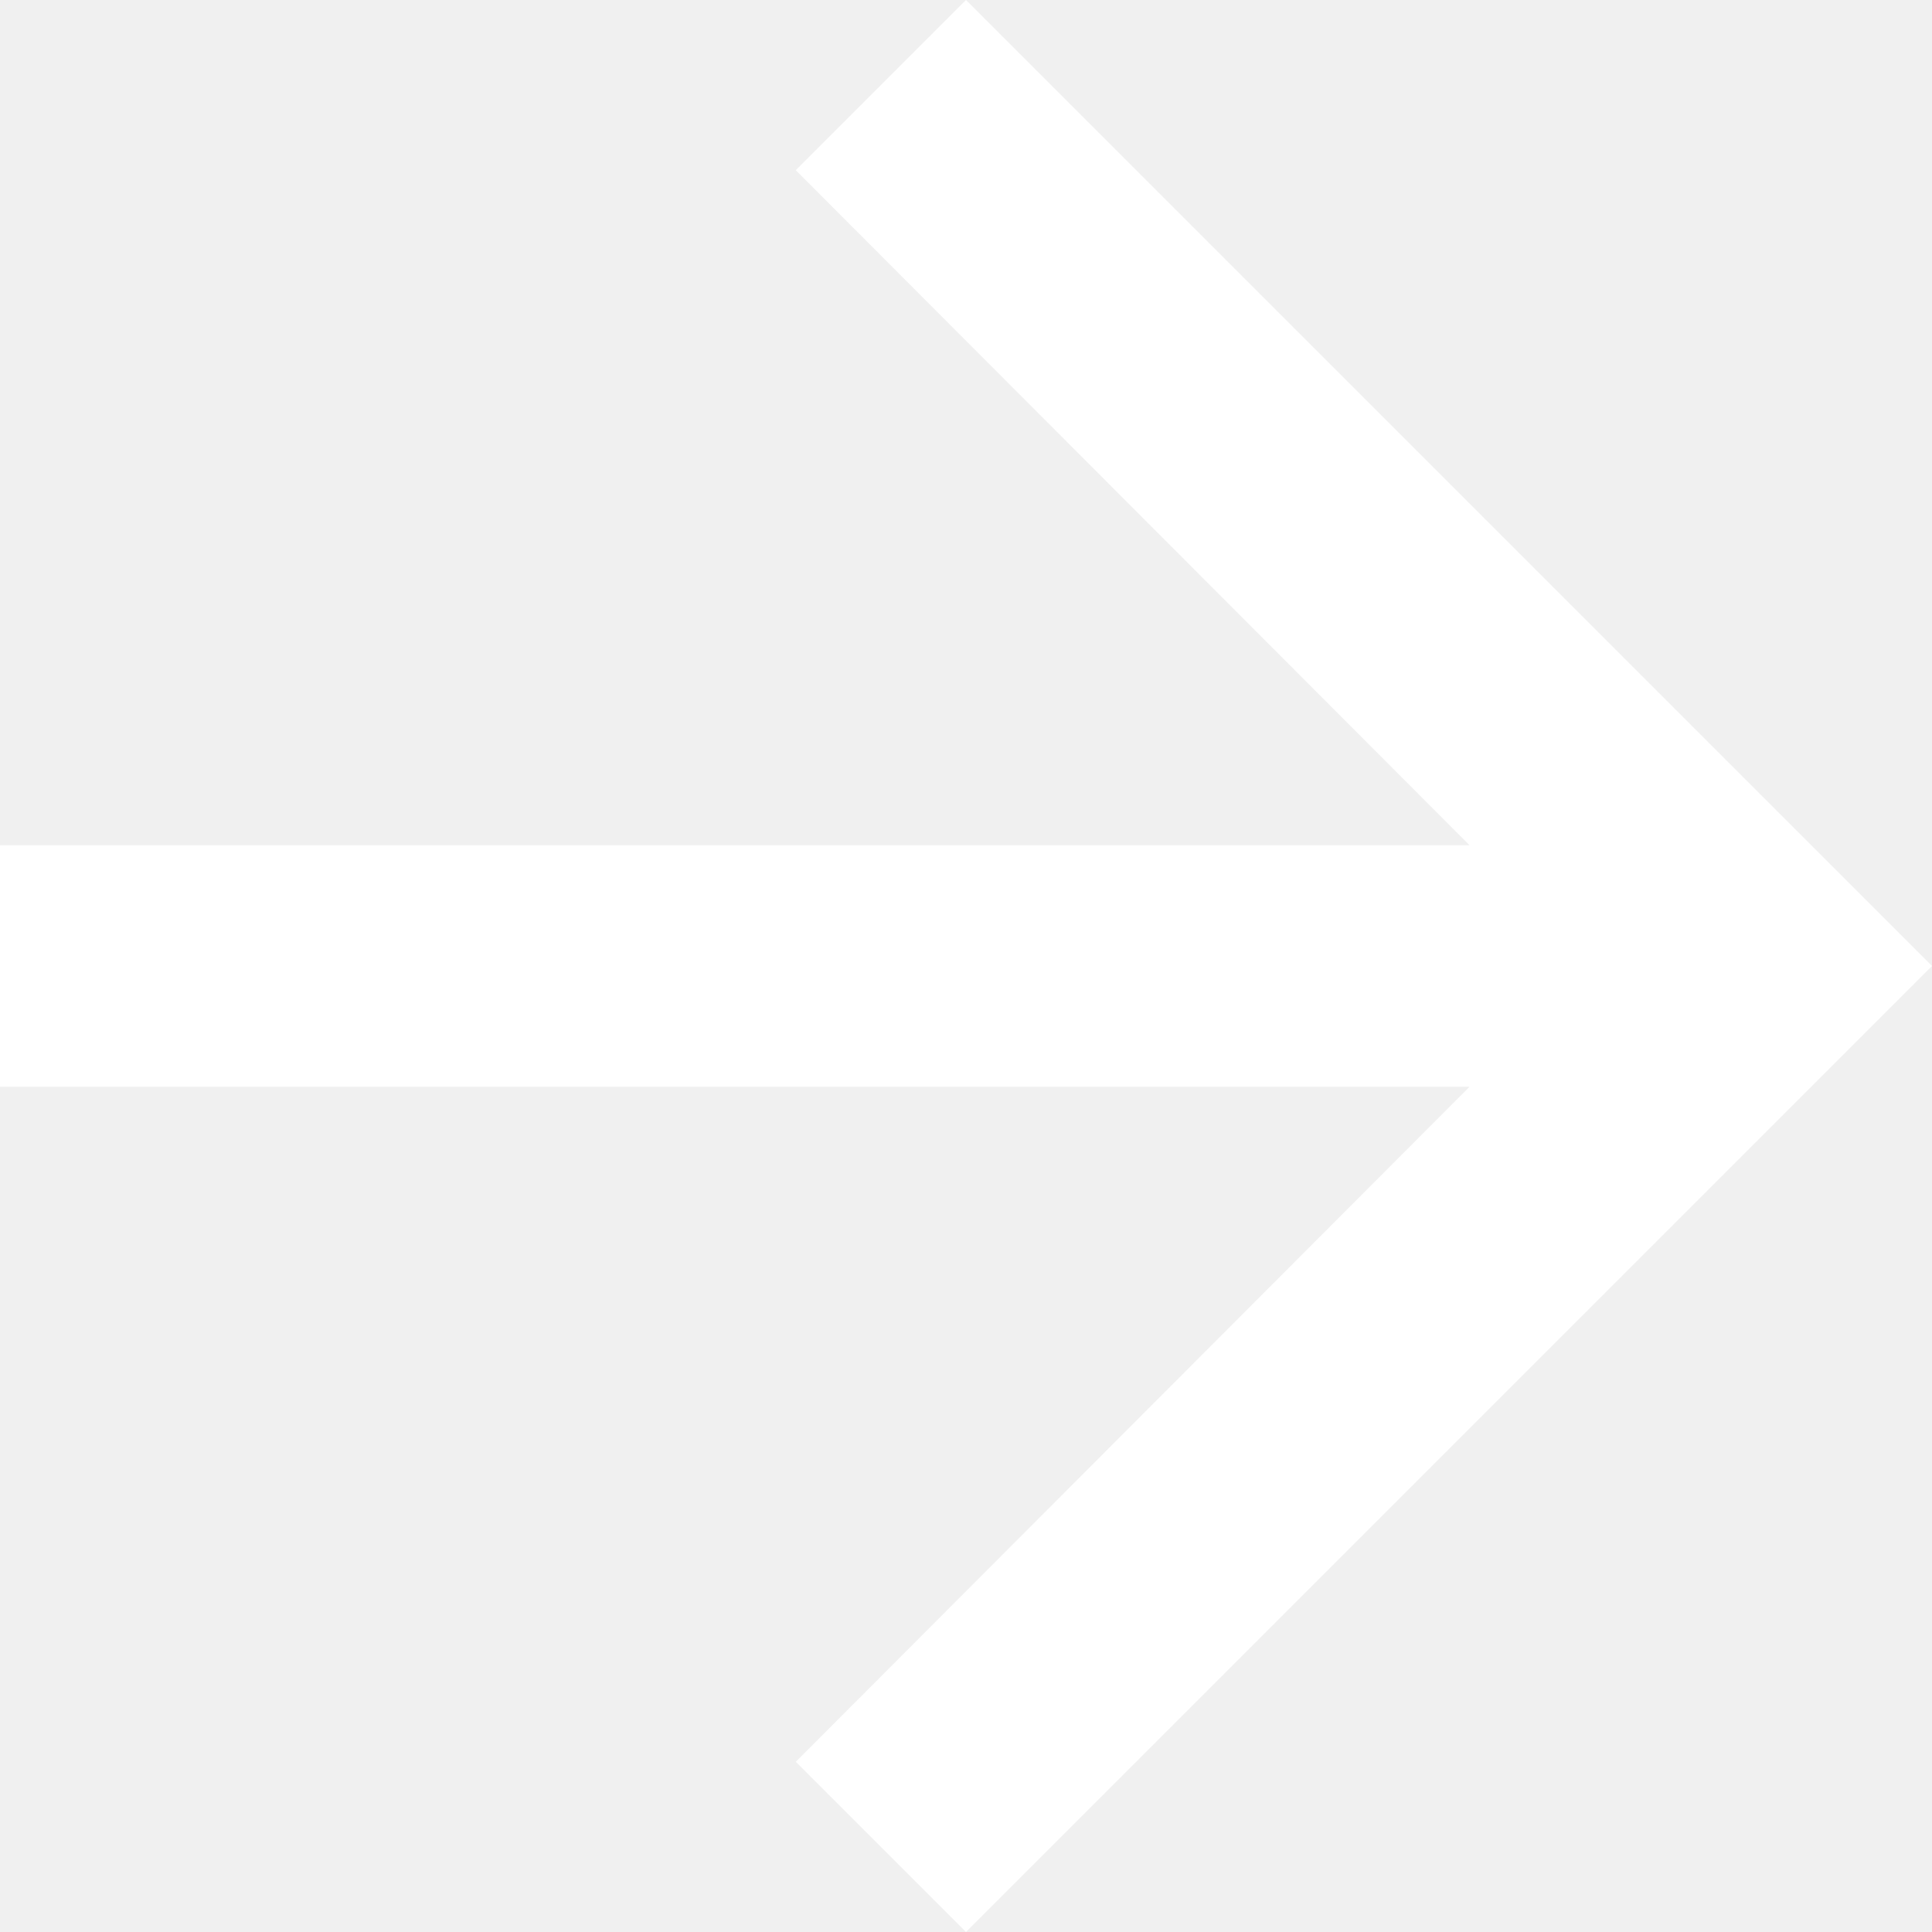
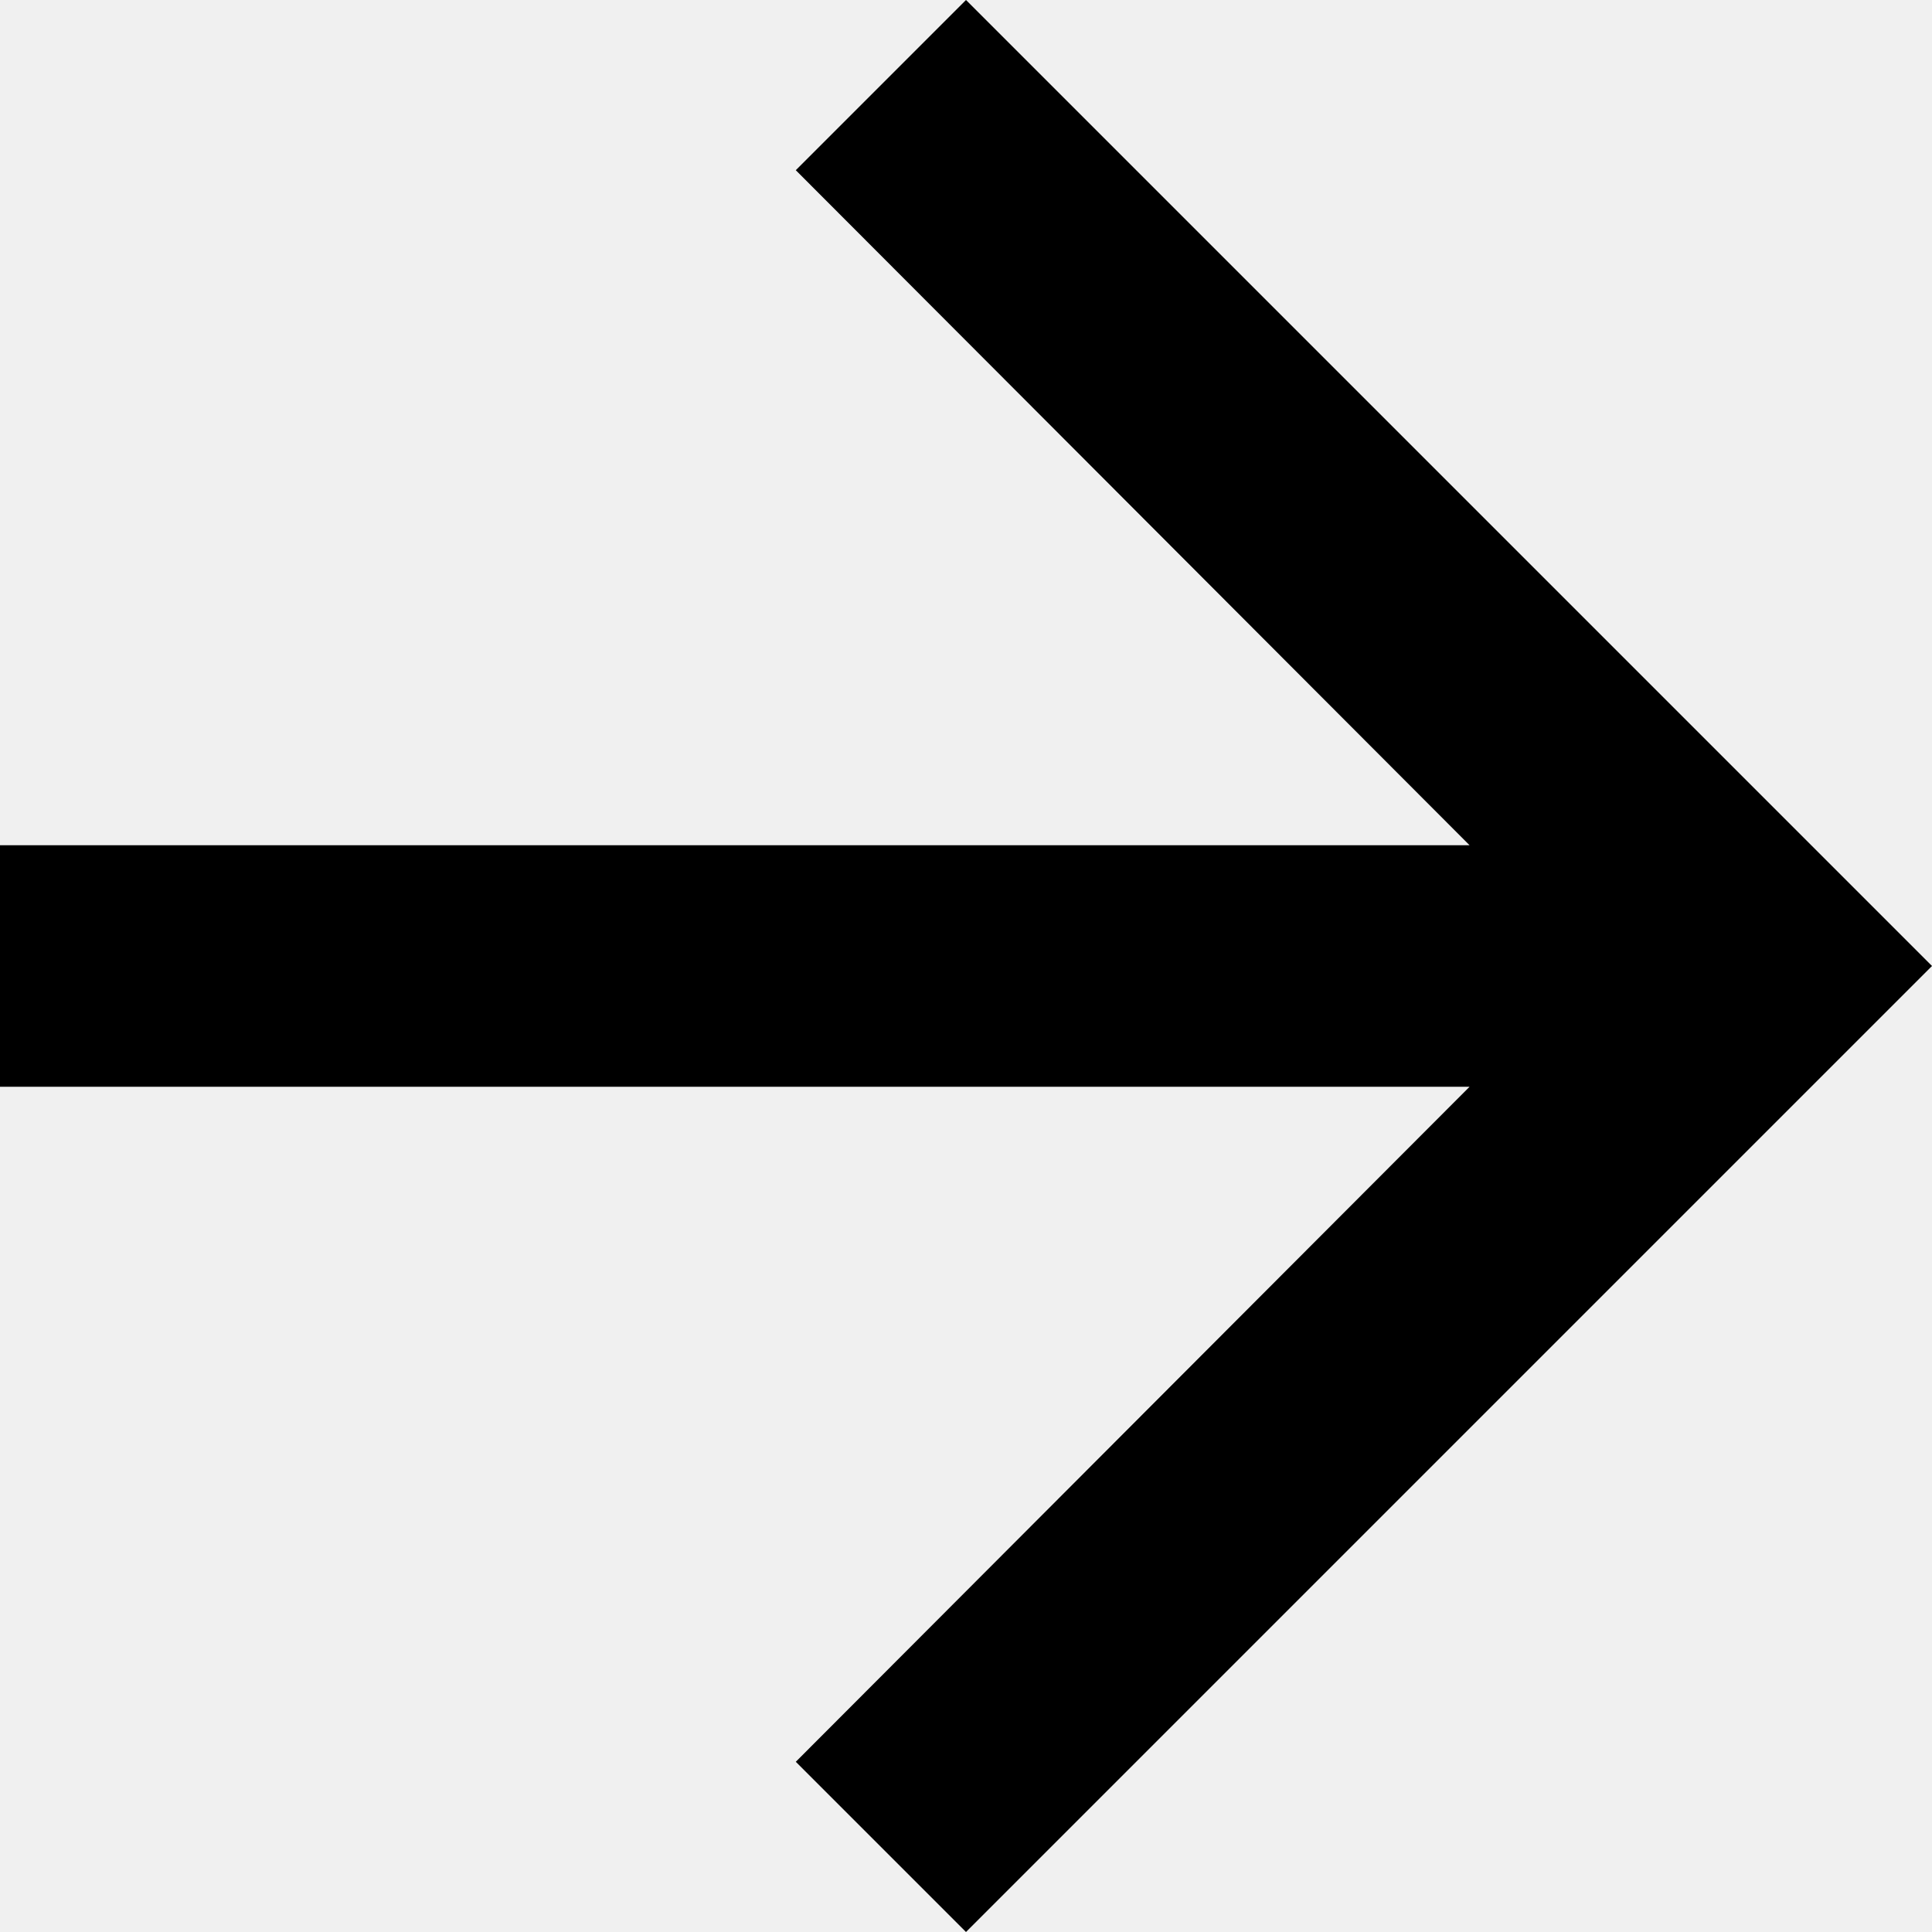
<svg xmlns="http://www.w3.org/2000/svg" aria-hidden="true" focusable="false" preserveAspectRatio="none" overflow="visible" style="display: block;" width="20" height="20" viewBox="0 0 20 20" fill="none">
-   <path id="Vector" d="M10 0L8.238 1.762L15.213 8.75H0V11.25H15.213L8.238 18.238L10 20L20 10L10 0Z" fill="white" />
+   <path id="Vector" d="M10 0L8.238 1.762L15.213 8.75H0V11.25H15.213L8.238 18.238L10 20L20 10L10 0Z" fill="currentColor" />
</svg>
